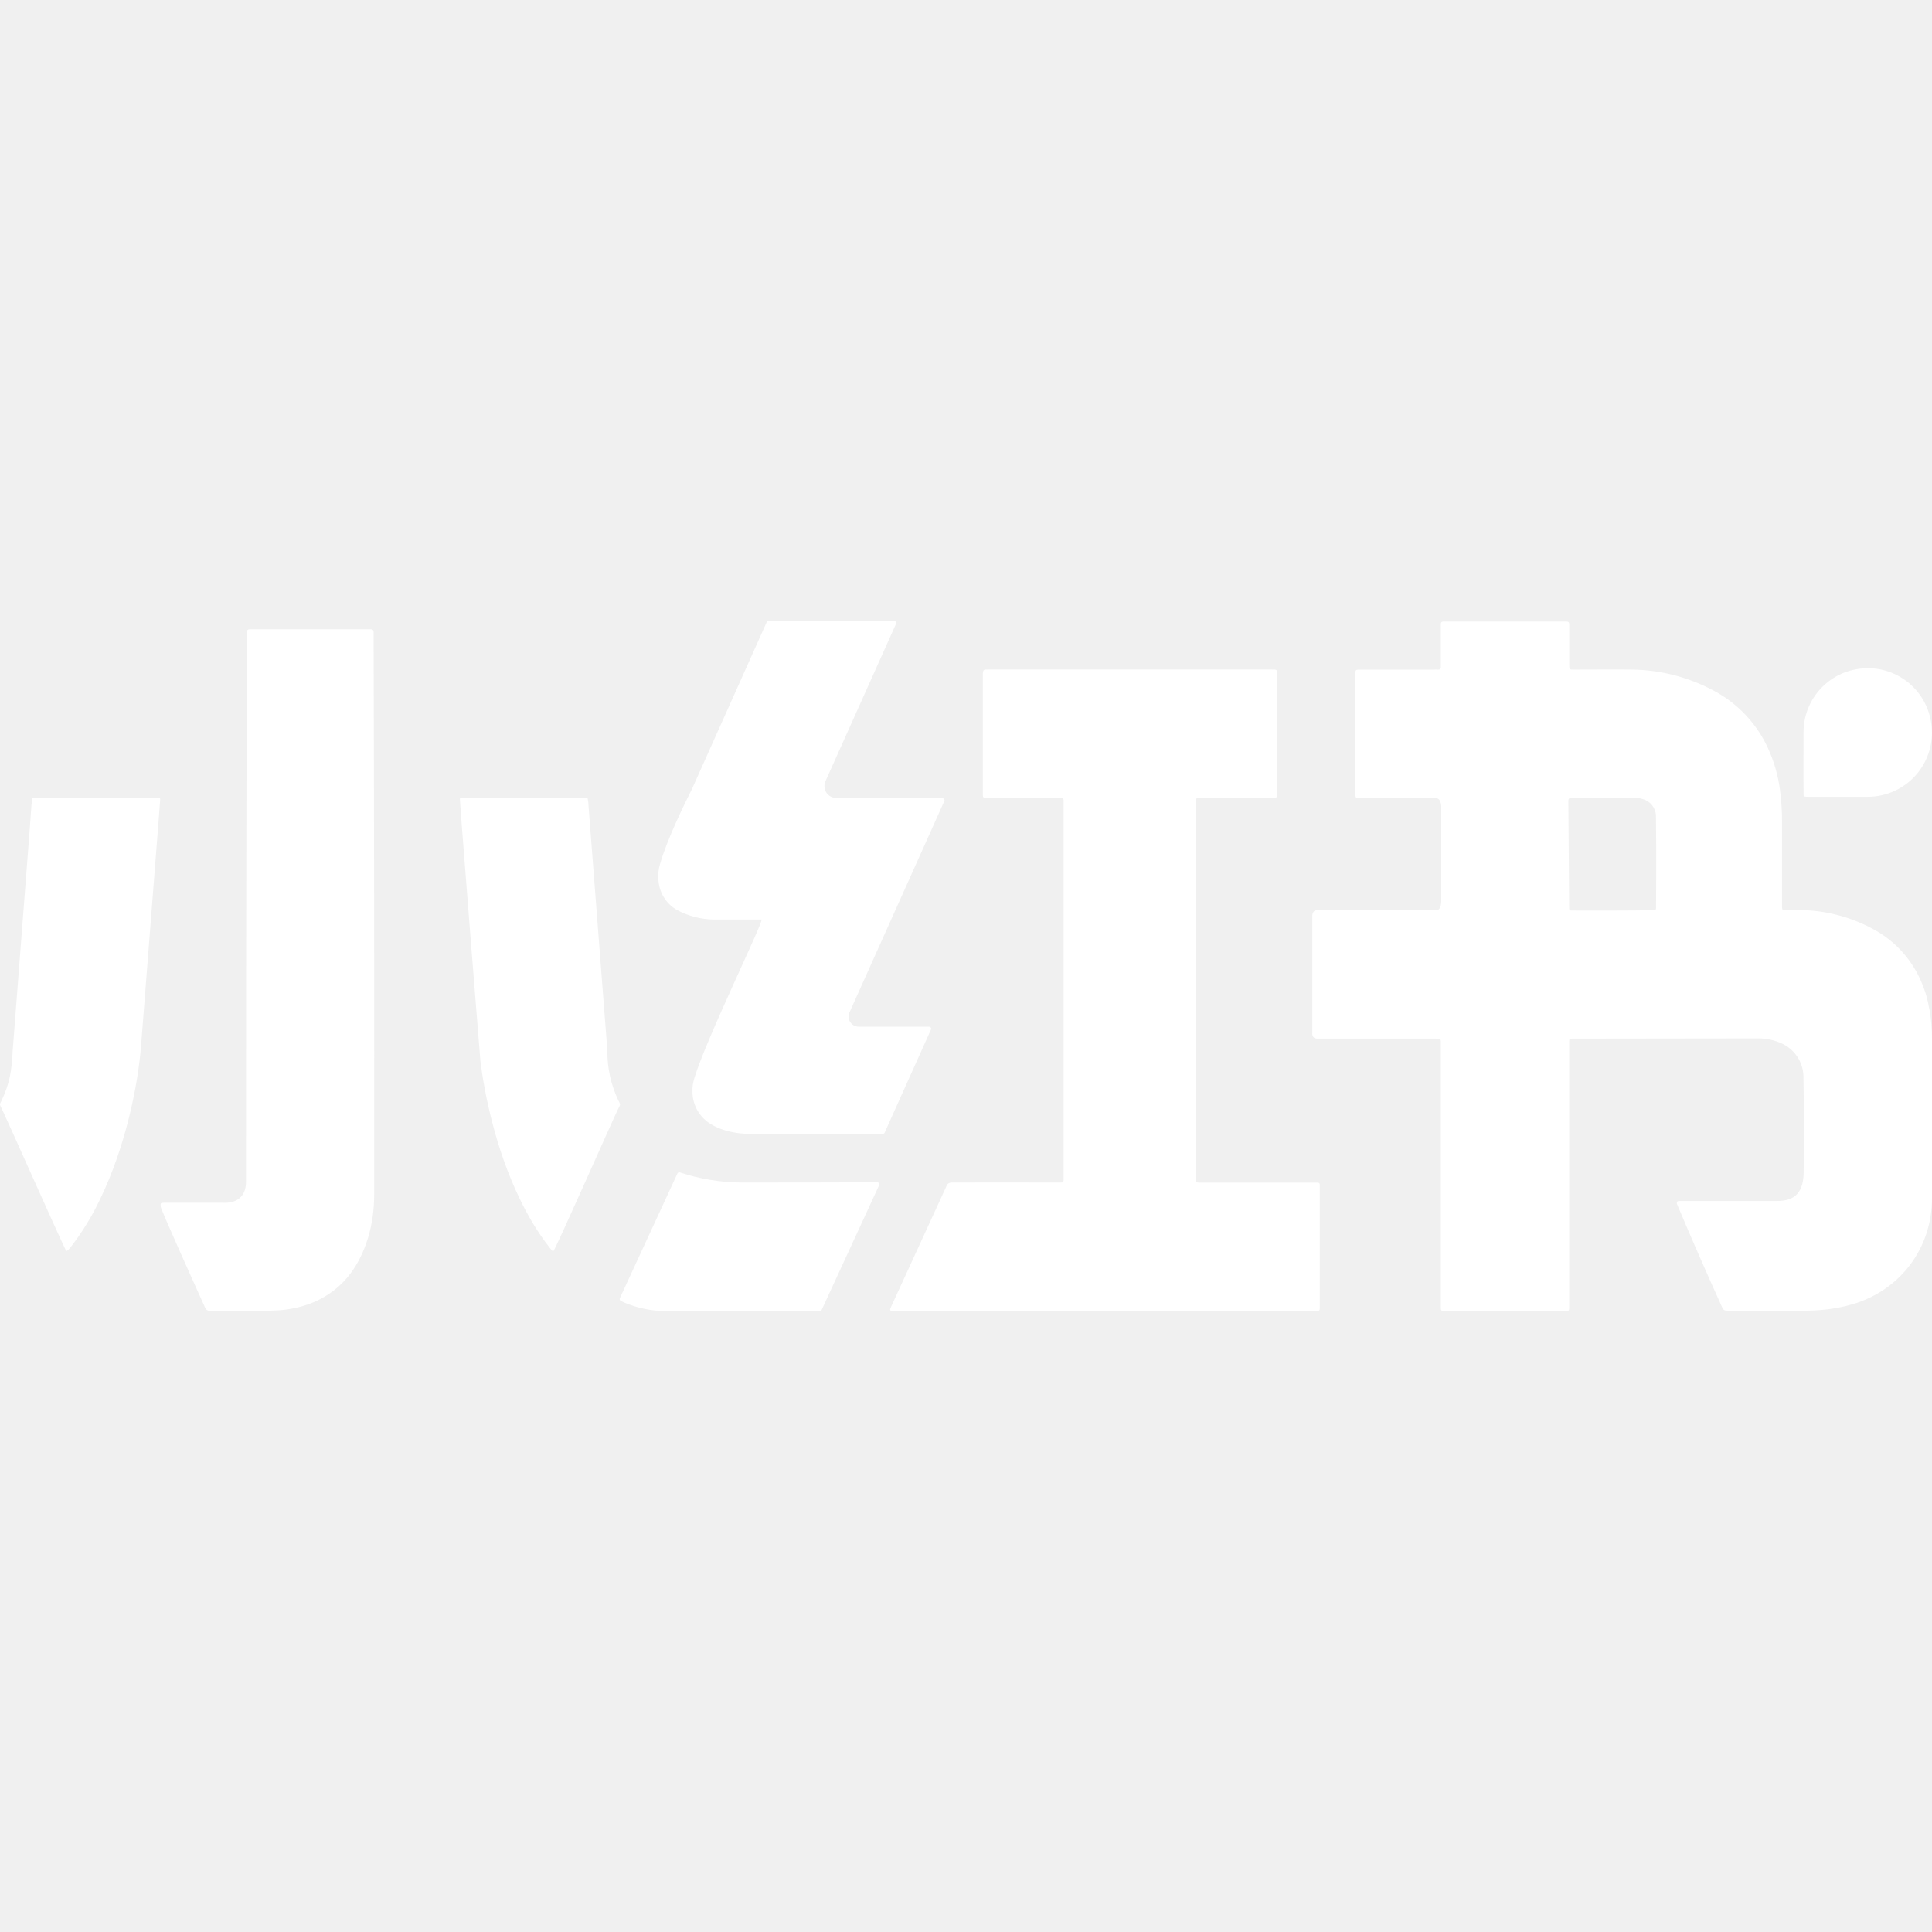
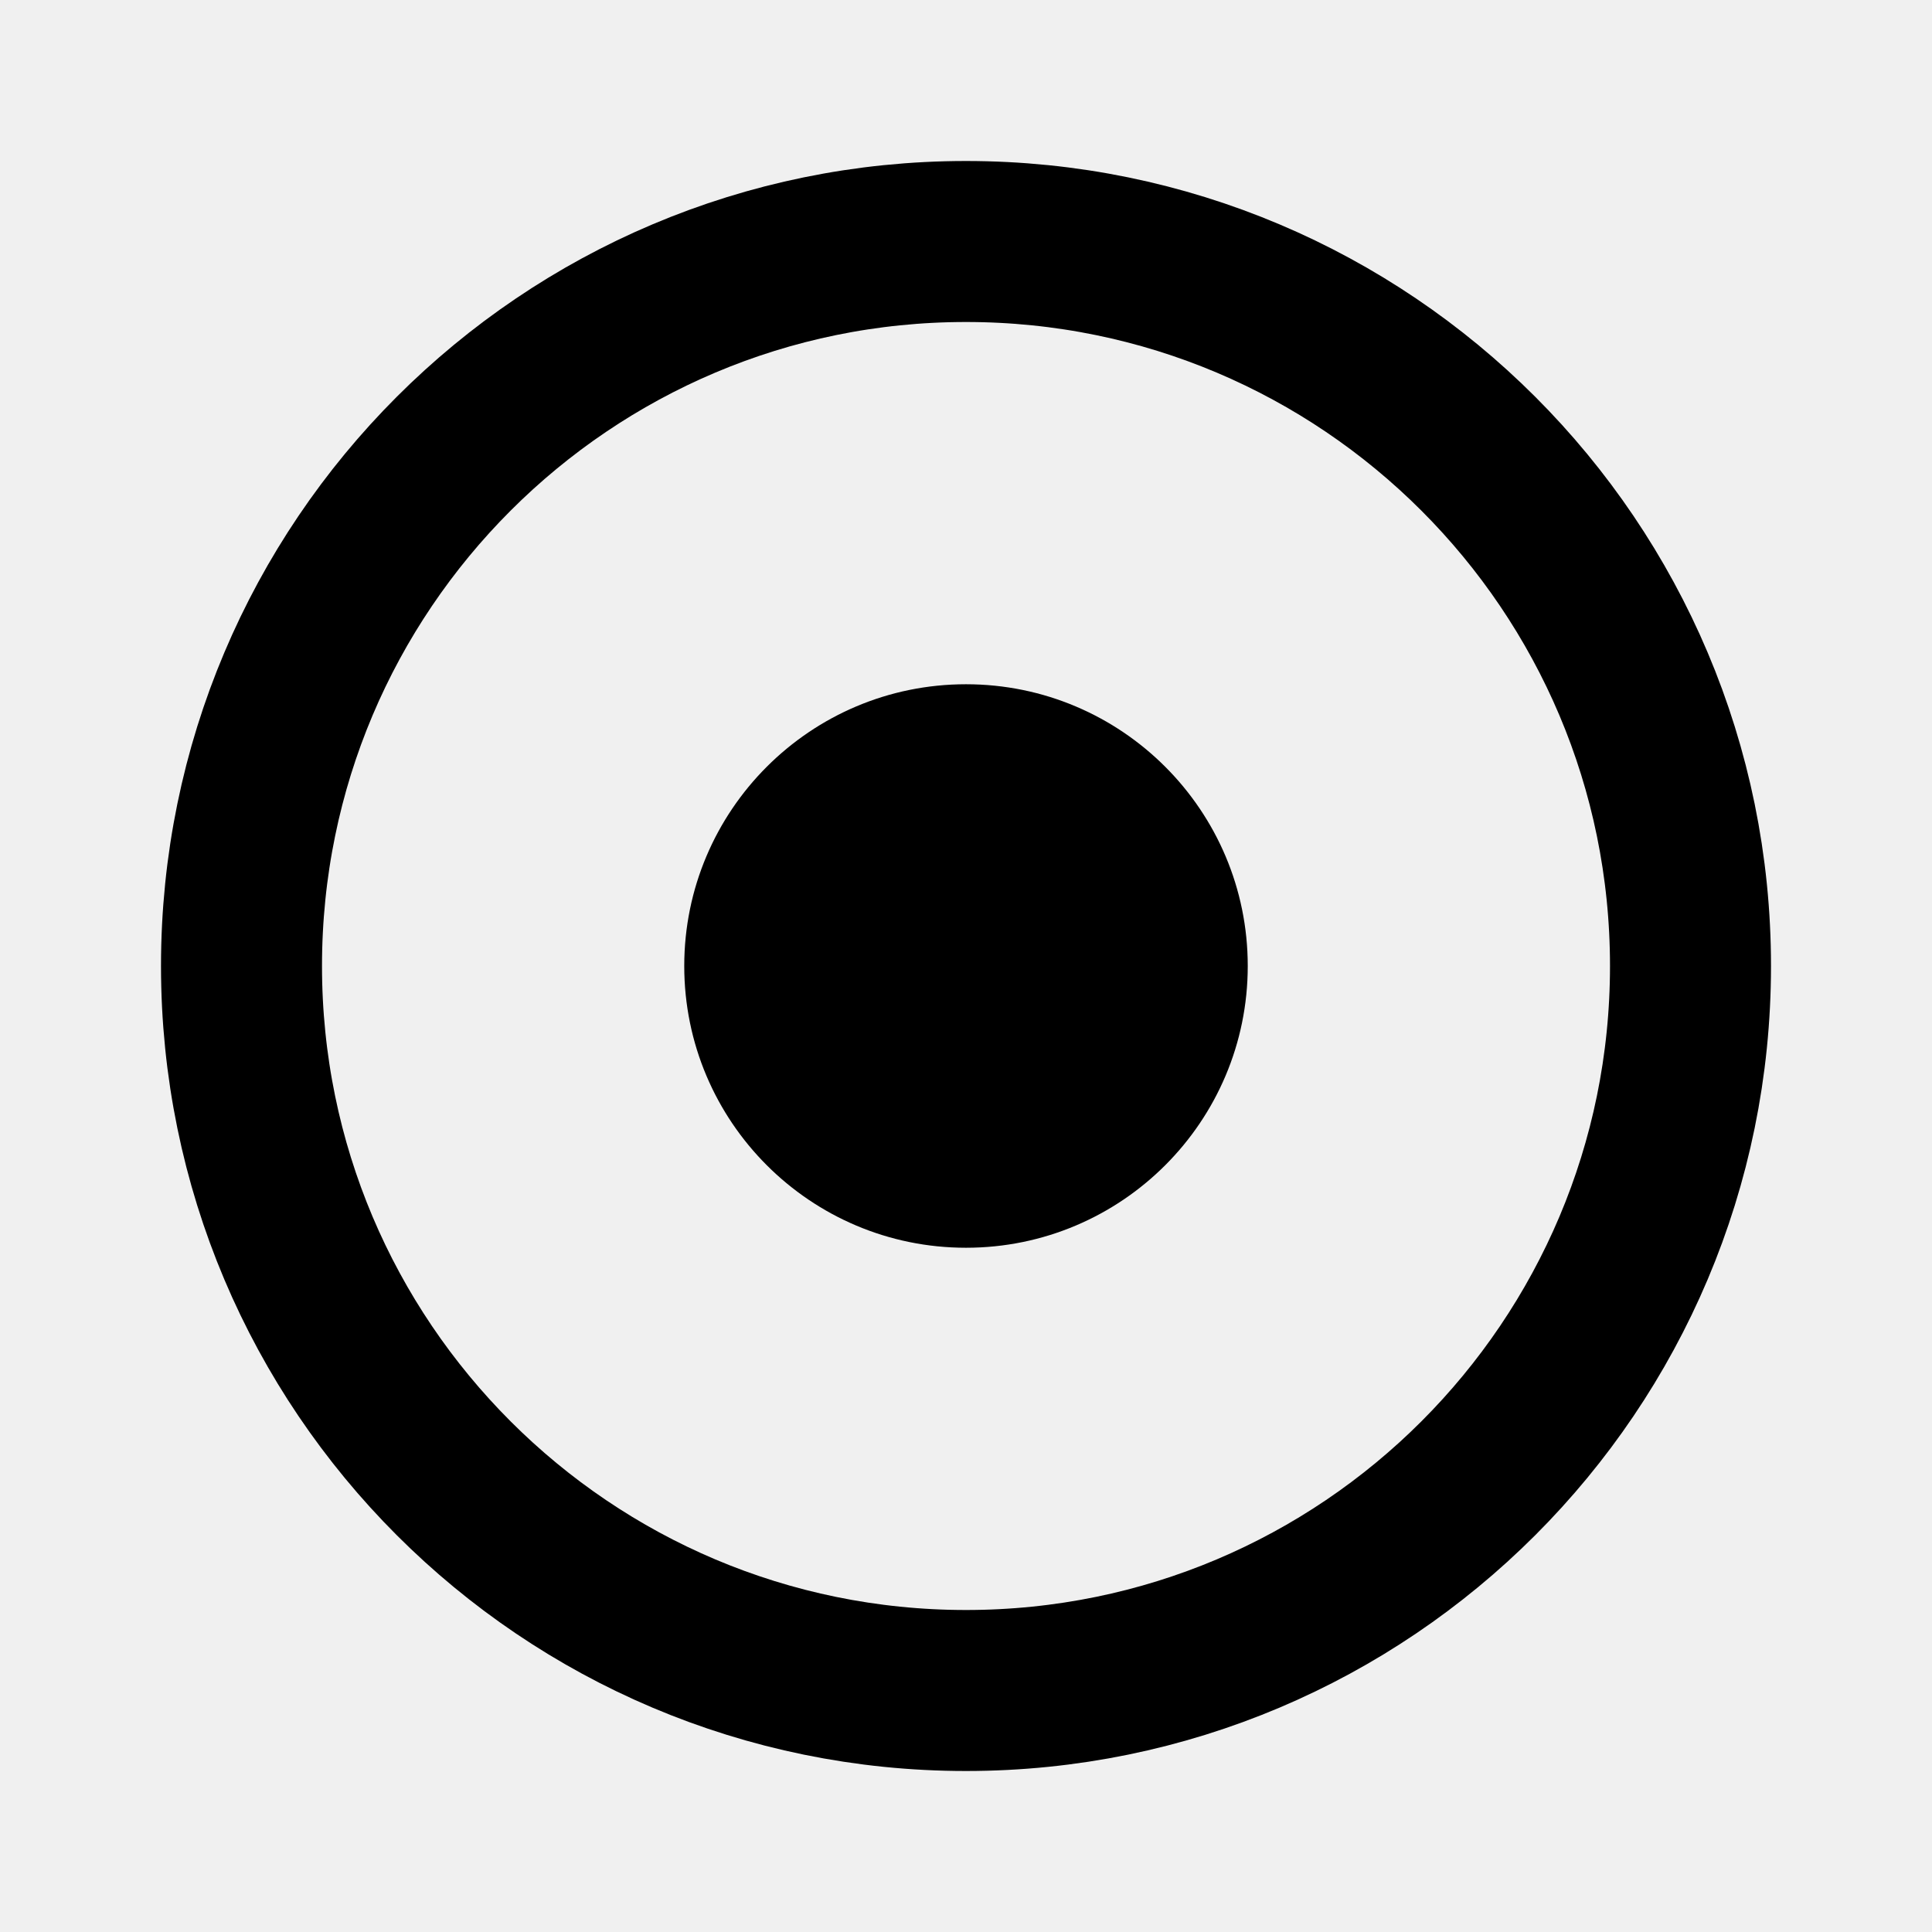
- <svg xmlns="http://www.w3.org/2000/svg" width="1em" height="1em" viewBox="0 0 24 24">
-   <path fill="#ffffff" d="M22.405 9.879c.002.016.01.02.07.019h.725a.797.797 0 0 0 .78-.972a.794.794 0 0 0-.884-.618a.795.795 0 0 0-.692.794c0 .101-.002.666.001.777m-11.509 4.808c-.203.001-1.353.004-1.685.003a2.5 2.5 0 0 1-.766-.126a.025.025 0 0 0-.03.014L7.7 16.127a.025.025 0 0 0 .01.032c.111.06.336.124.495.124c.66.01 1.32.002 1.981 0q.017 0 .023-.015l.712-1.545a.025.025 0 0 0-.024-.036zM.477 9.91c-.071 0-.076.002-.076.01l-.01.08c-.027.397-.038.495-.234 3.06c-.012.24-.034.389-.135.607c-.026.057-.033.042.003.112c.046.092.681 1.523.787 1.74c.008.015.011.02.017.02c.008 0 .033-.026.047-.044q.219-.282.371-.606c.306-.635.44-1.325.486-1.706c.014-.11.021-.22.03-.33l.204-2.616l.022-.293c.003-.029 0-.033-.03-.034zm7.203 3.757a1.4 1.4 0 0 1-.135-.607c-.004-.084-.031-.39-.235-3.06a.4.4 0 0 0-.01-.082c-.004-.011-.052-.008-.076-.008h-1.48c-.03.001-.034.005-.03.034l.021.293q.114 1.473.233 2.946c.05.4.186 1.085.487 1.706c.103.215.223.419.37.606c.015.018.037.051.048.049c.02-.003.742-1.642.804-1.765c.036-.07.03-.055.003-.112m3.861-.913h-.872a.126.126 0 0 1-.116-.178l1.178-2.625a.025.025 0 0 0-.023-.035l-1.318-.003a.148.148 0 0 1-.135-.21l.876-1.954a.025.025 0 0 0-.023-.035h-1.56q-.017 0-.024.015l-.926 2.068c-.085.169-.314.634-.399.938a.5.5 0 0 0-.02.191a.46.46 0 0 0 .23.378a1 1 0 0 0 .46.119h.59c.041 0-.688 1.482-.834 1.972a.5.5 0 0 0-.023.172a.47.47 0 0 0 .23.398c.15.092.342.12.475.12l1.66-.001q.017 0 .023-.015l.575-1.28a.025.025 0 0 0-.024-.035m-6.93-4.937H3.1a.032.032 0 0 0-.034.033c0 1.048-.01 2.795-.01 6.829c0 .288-.269.262-.28.262h-.74c-.04.001-.044.004-.04.047c.001.037.465 1.064.555 1.263c.01.02.03.033.051.033c.157.003.767.009.938-.014c.153-.02.3-.06.438-.132c.3-.156.49-.419.595-.765c.052-.172.075-.353.075-.533q.003-3.495-.007-6.991a.03.03 0 0 0-.032-.032zm11.784 6.896q-.002-.02-.024-.022h-1.465c-.048-.001-.049-.002-.05-.049v-4.66c0-.072-.005-.07.07-.07h.863c.08 0 .075.004.075-.074V8.393c0-.082.006-.076-.08-.076h-3.5c-.064 0-.075-.006-.075.073v1.445c0 .083-.006.077.08.077h.854c.075 0 .07-.004.07.07v4.624c0 .095.008.084-.085.084c-.37 0-1.11-.002-1.304 0c-.048.001-.06.03-.06.03l-.697 1.519s-.014.025-.008.036s.013.008.058.008q2.622.003 5.243.002c.03-.001.034-.006.035-.033zm4.177-3.43q0 .021-.02.024c-.346.006-.692.004-1.037.004q-.021-.003-.022-.024q-.006-.651-.01-1.303c0-.072-.006-.071.07-.07l.733-.003c.041 0 .081.002.12.015c.093.025.16.107.165.204c.006.431.002 1.153.001 1.153m2.67.244a1.95 1.95 0 0 0-.883-.222h-.18c-.04-.001-.04-.003-.042-.04V10.21q.001-.198-.025-.394a1.8 1.8 0 0 0-.153-.53a1.53 1.53 0 0 0-.677-.71a2.2 2.2 0 0 0-1-.258c-.153-.003-.567 0-.72 0c-.07 0-.068.004-.068-.065V7.76c0-.031-.01-.041-.046-.039H17.93s-.016 0-.023.007q-.008.008-.008.023v.546c-.008.036-.057.015-.082.022h-.95c-.022.002-.028.008-.03.032v1.481c0 .09-.004.082.082.082h.913c.082 0 .072.128.072.128v1.148s.003.117-.06.117h-1.482c-.068 0-.06.082-.06.082v1.445s-.01.068.064.068h1.457c.082 0 .076-.006.076.079v3.225c0 .088-.007.081.082.081h1.43c.09 0 .082.007.082-.08v-3.27c0-.029.006-.035.033-.035l2.323-.003a.7.7 0 0 1 .28.061a.46.46 0 0 1 .274.407c.008.395.003.79.003 1.185c0 .259-.107.367-.33.367h-1.218c-.023.002-.029.008-.028.033q.276.655.57 1.303a.05.05 0 0 0 .04.026c.17.005.34.002.51.003c.15-.002.517.004.666-.01a2 2 0 0 0 .408-.075c.59-.18.975-.698.976-1.313v-1.981q.001-.191-.034-.38c0 .078-.029-.641-.724-.998" />
+ <svg xmlns="http://www.w3.org/2000/svg" viewBox="0 0 24 24">
+   <circle cx="12" cy="12" r="9" fill="none" stroke="currentColor" stroke-width="2" />
+   <circle cx="12" cy="12" r="3.5" fill="currentColor" />
</svg>
